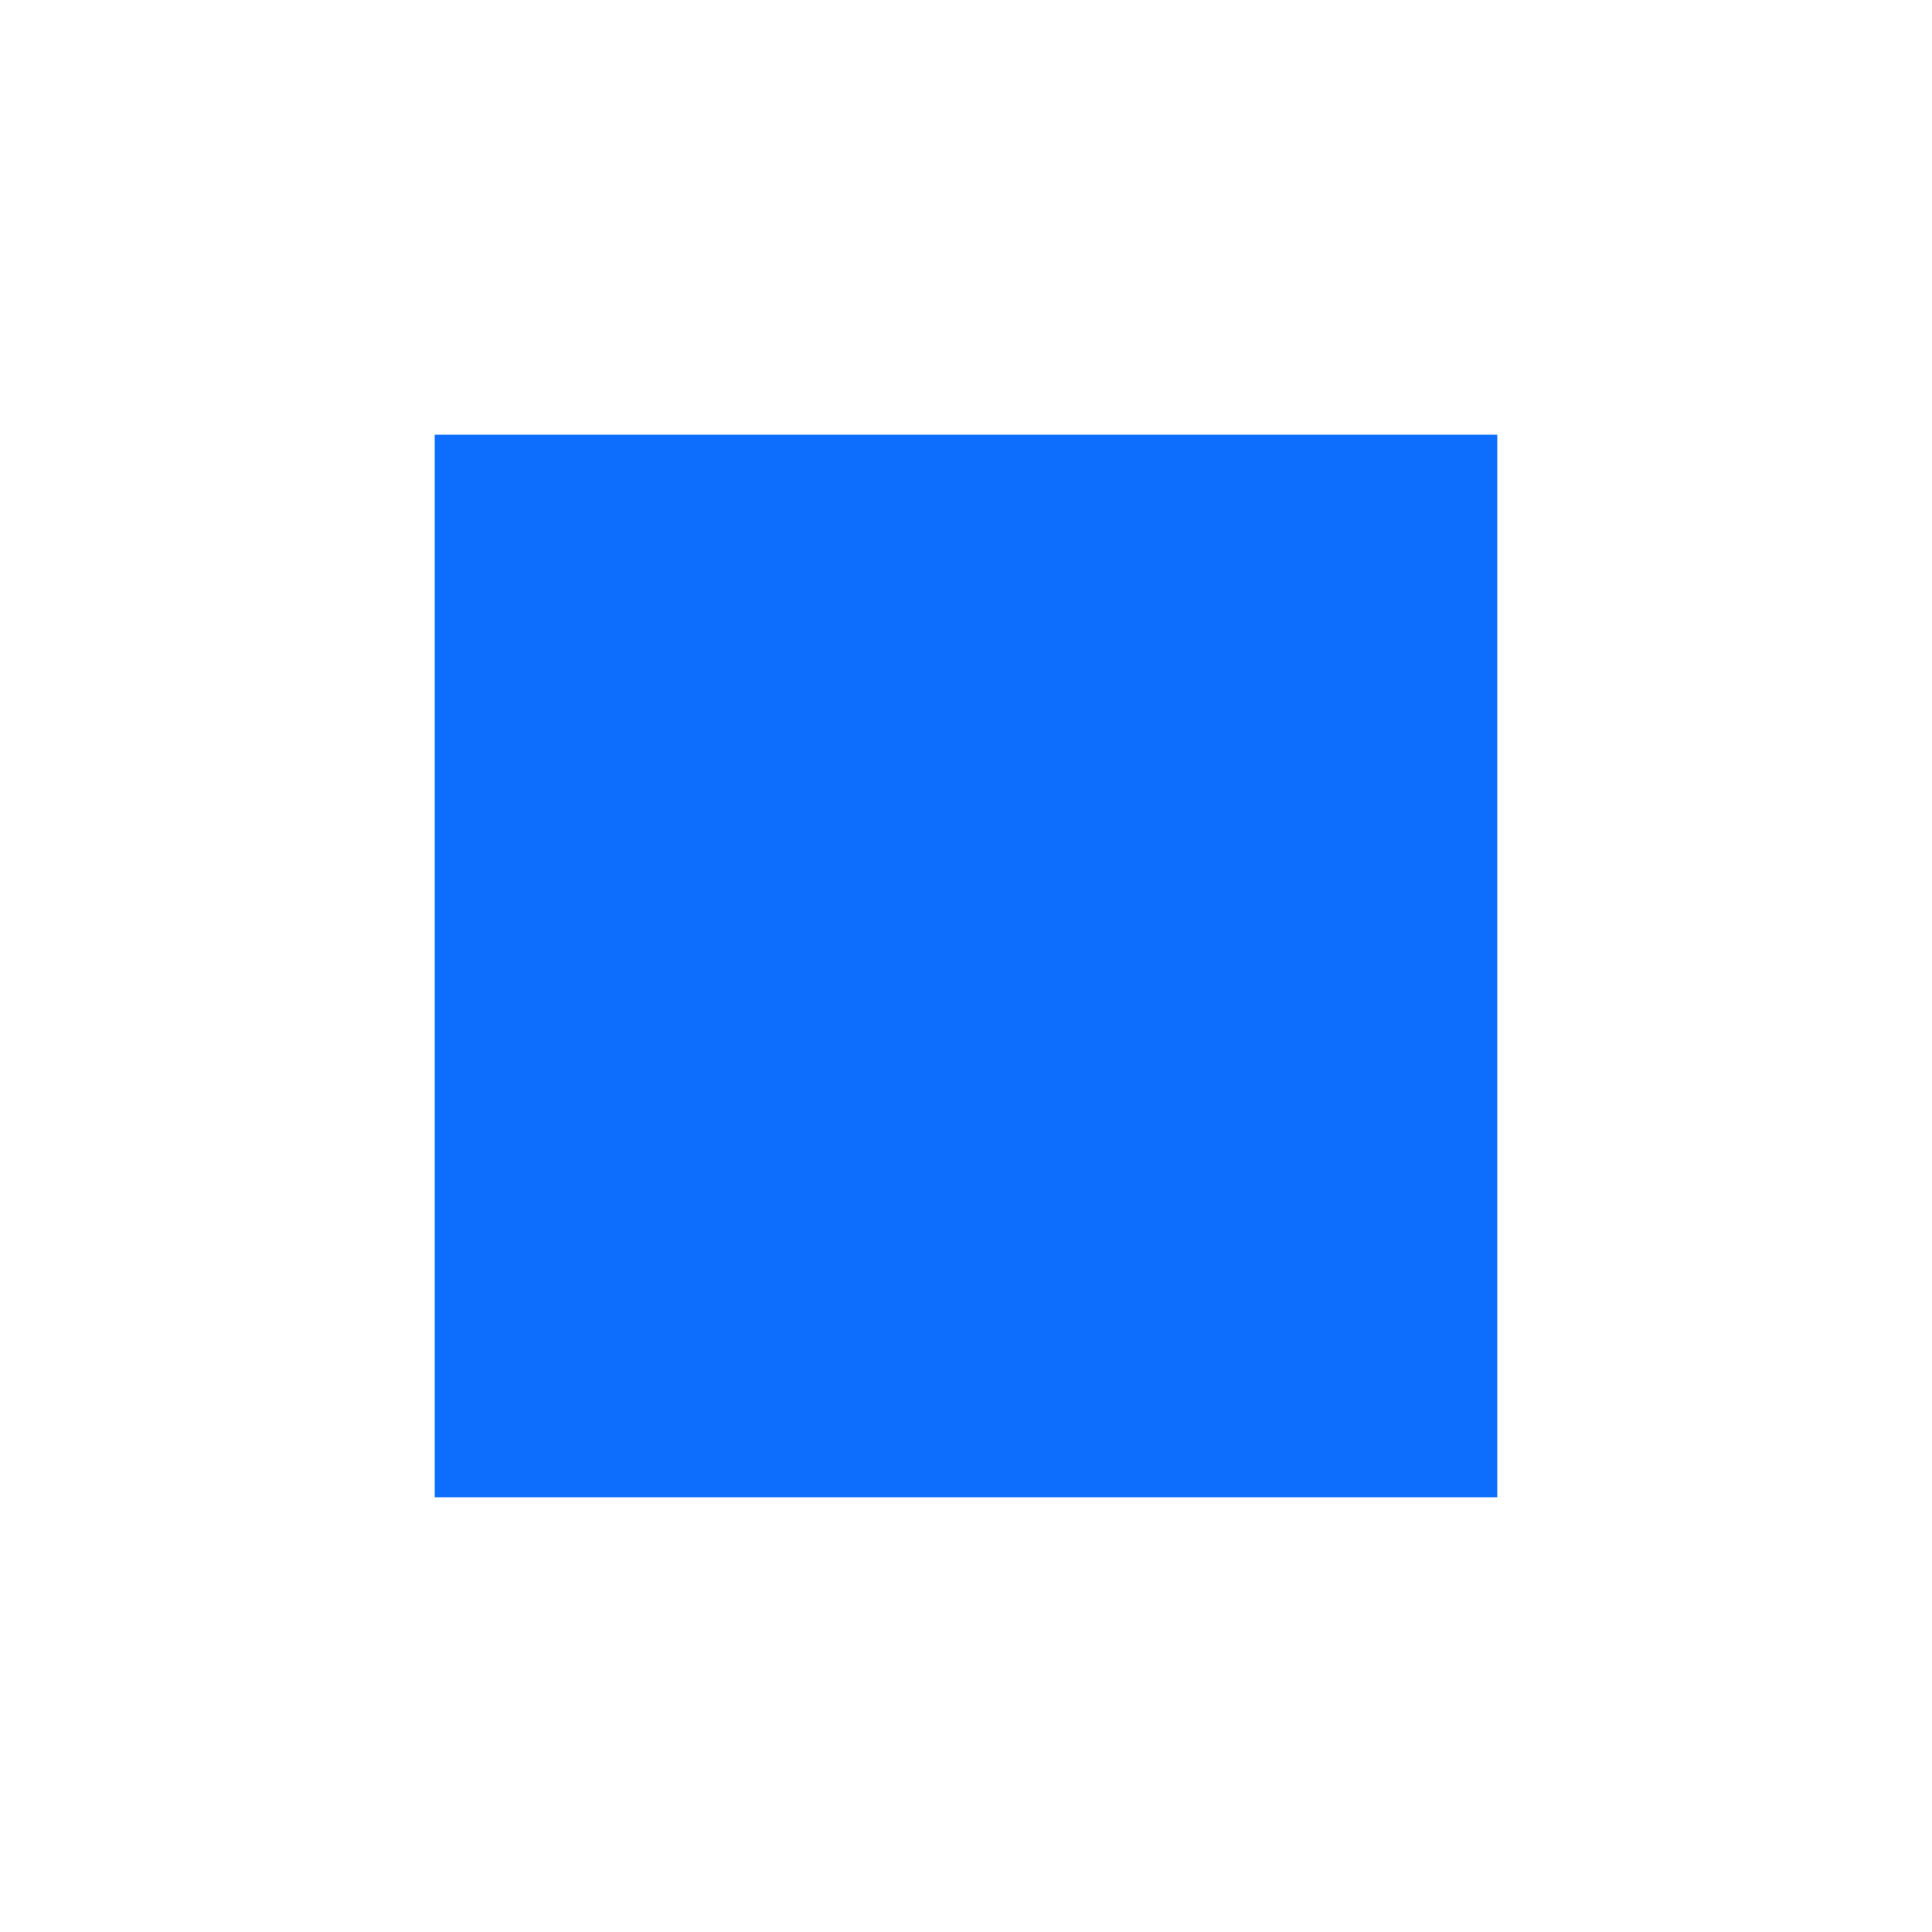
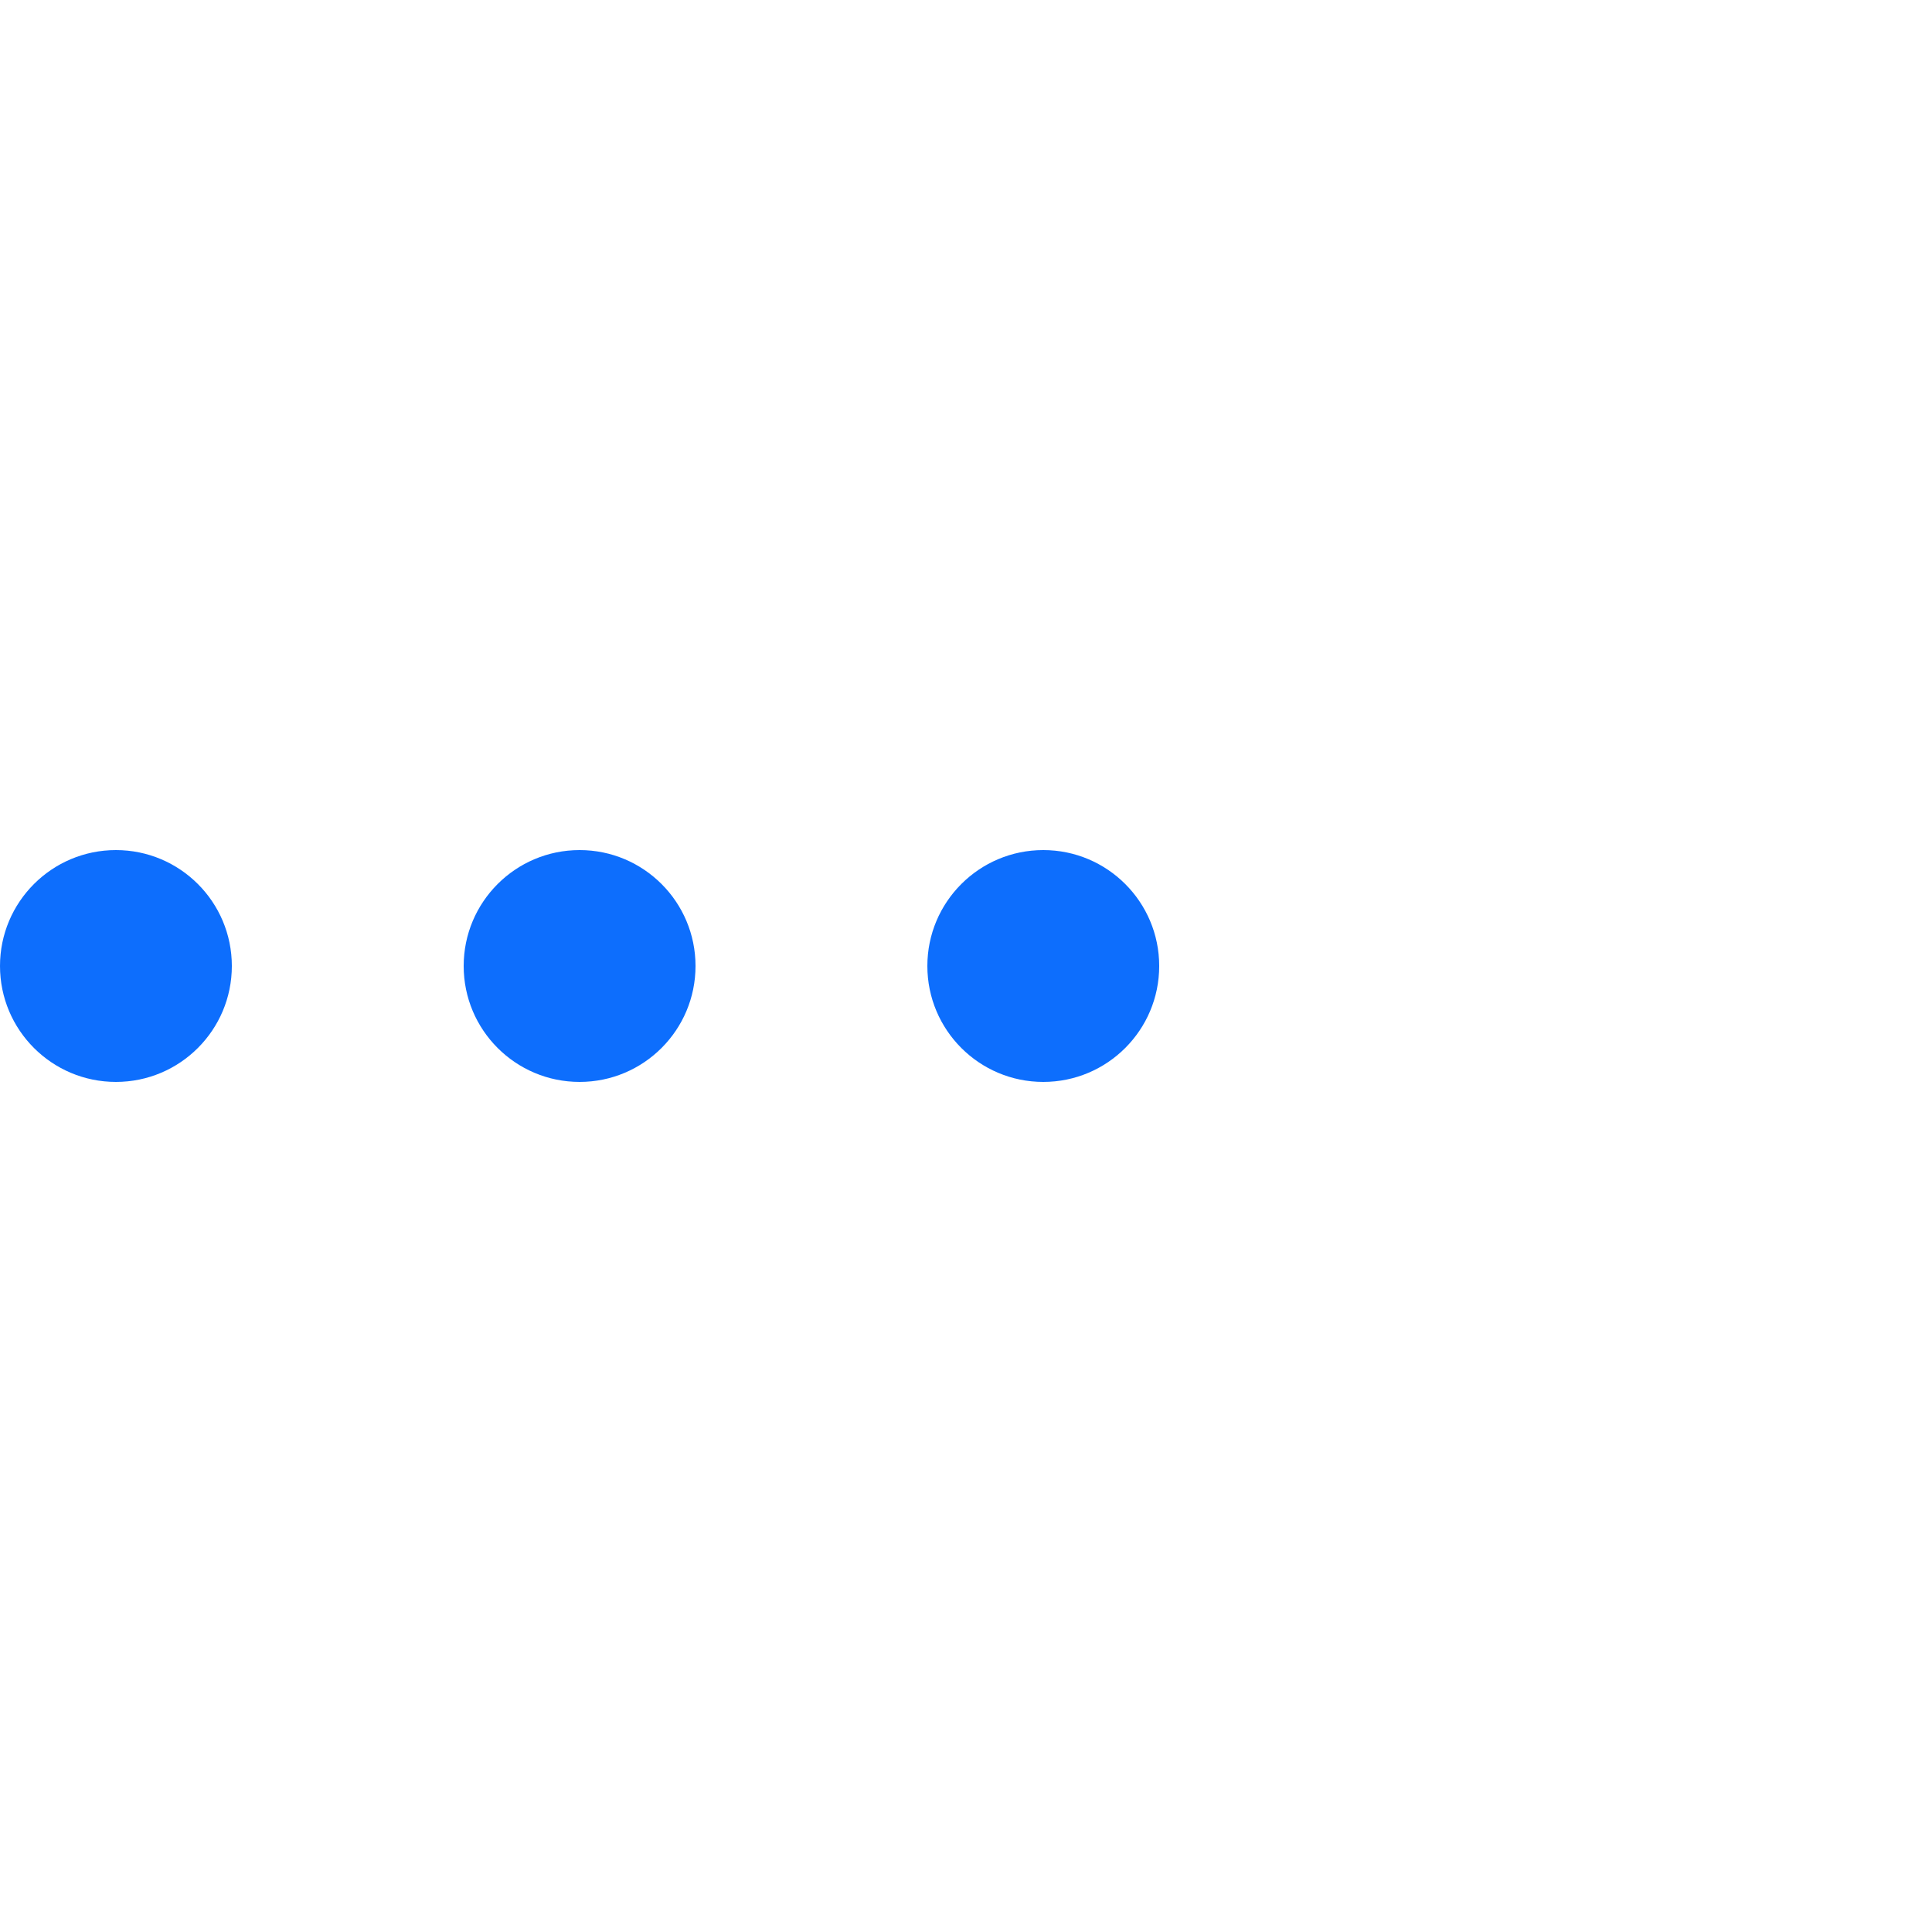
- <svg xmlns="http://www.w3.org/2000/svg" version="1.1" id="L6" x="0px" y="0px" viewBox="0 0 100 100" enable-background="new 0 0 100 100" xml:space="preserve">
-   <rect fill="none" stroke="#0d6efd" stroke-width="5" x="25" y="25" width="50" height="50">
-     <animateTransform attributeName="transform" dur="1s" from="0 50 50" to="180 50 50" type="rotate" id="strokeBox" attributeType="XML" begin="rectBox.end" />
-   </rect>
-   <rect x="27" y="27" fill="#0d6efd" width="46" height="50">
-     <animate attributeName="height" dur="1.3s" attributeType="XML" from="50" to="0" id="rectBox" fill="freeze" begin="0s;strokeBox.end" />
-   </rect>
+ <svg xmlns="http://www.w3.org/2000/svg" version="1.1" id="L5" x="0px" y="0px" viewBox="0 0 100 100" enable-background="new 0 0 0 0" xml:space="preserve">
+   <circle fill="#0d6efd" stroke="none" cx="6" cy="50" r="6">
+     <animateTransform attributeName="transform" dur="1s" type="translate" values="0 15 ; 0 -15; 0 15" repeatCount="indefinite" begin="0.1" />
+   </circle>
+   <circle fill="#0d6efd" stroke="none" cx="30" cy="50" r="6">
+     <animateTransform attributeName="transform" dur="1s" type="translate" values="0 10 ; 0 -10; 0 10" repeatCount="indefinite" begin="0.2" />
+   </circle>
+   <circle fill="#0d6efd" stroke="none" cx="54" cy="50" r="6">
+     <animateTransform attributeName="transform" dur="1s" type="translate" values="0 5 ; 0 -5; 0 5" repeatCount="indefinite" begin="0.3" />
+   </circle>
</svg>
